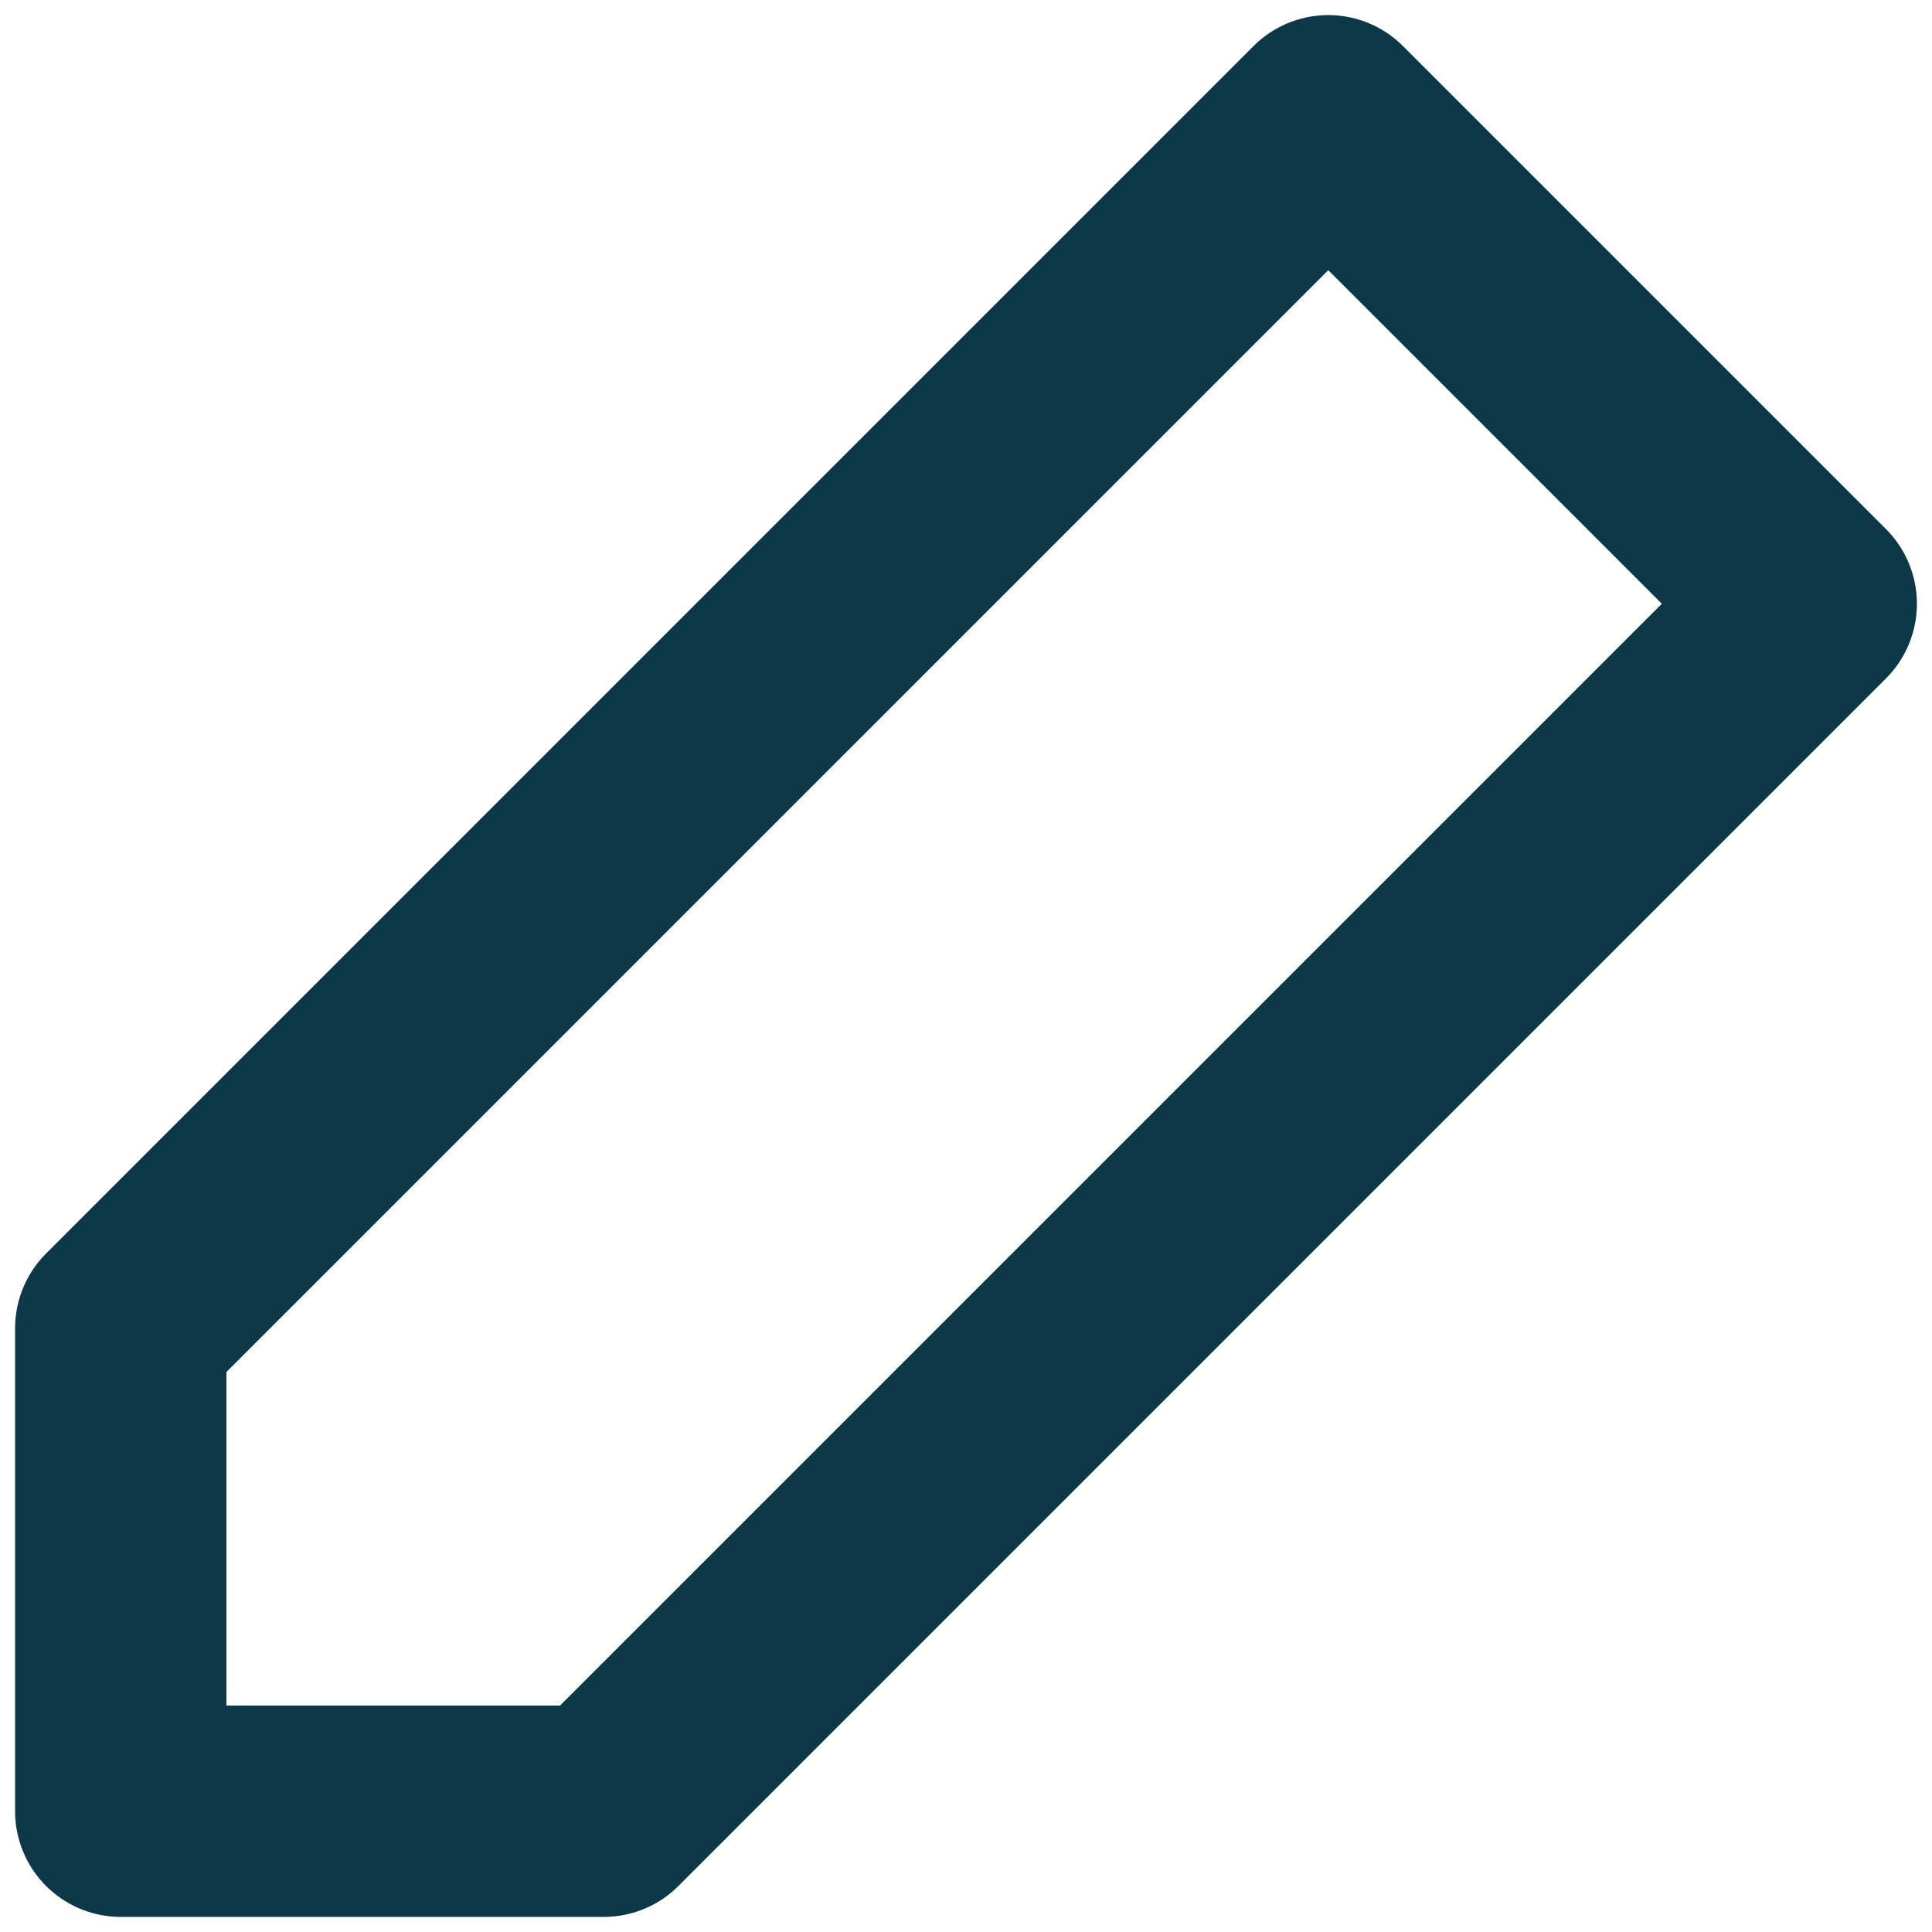
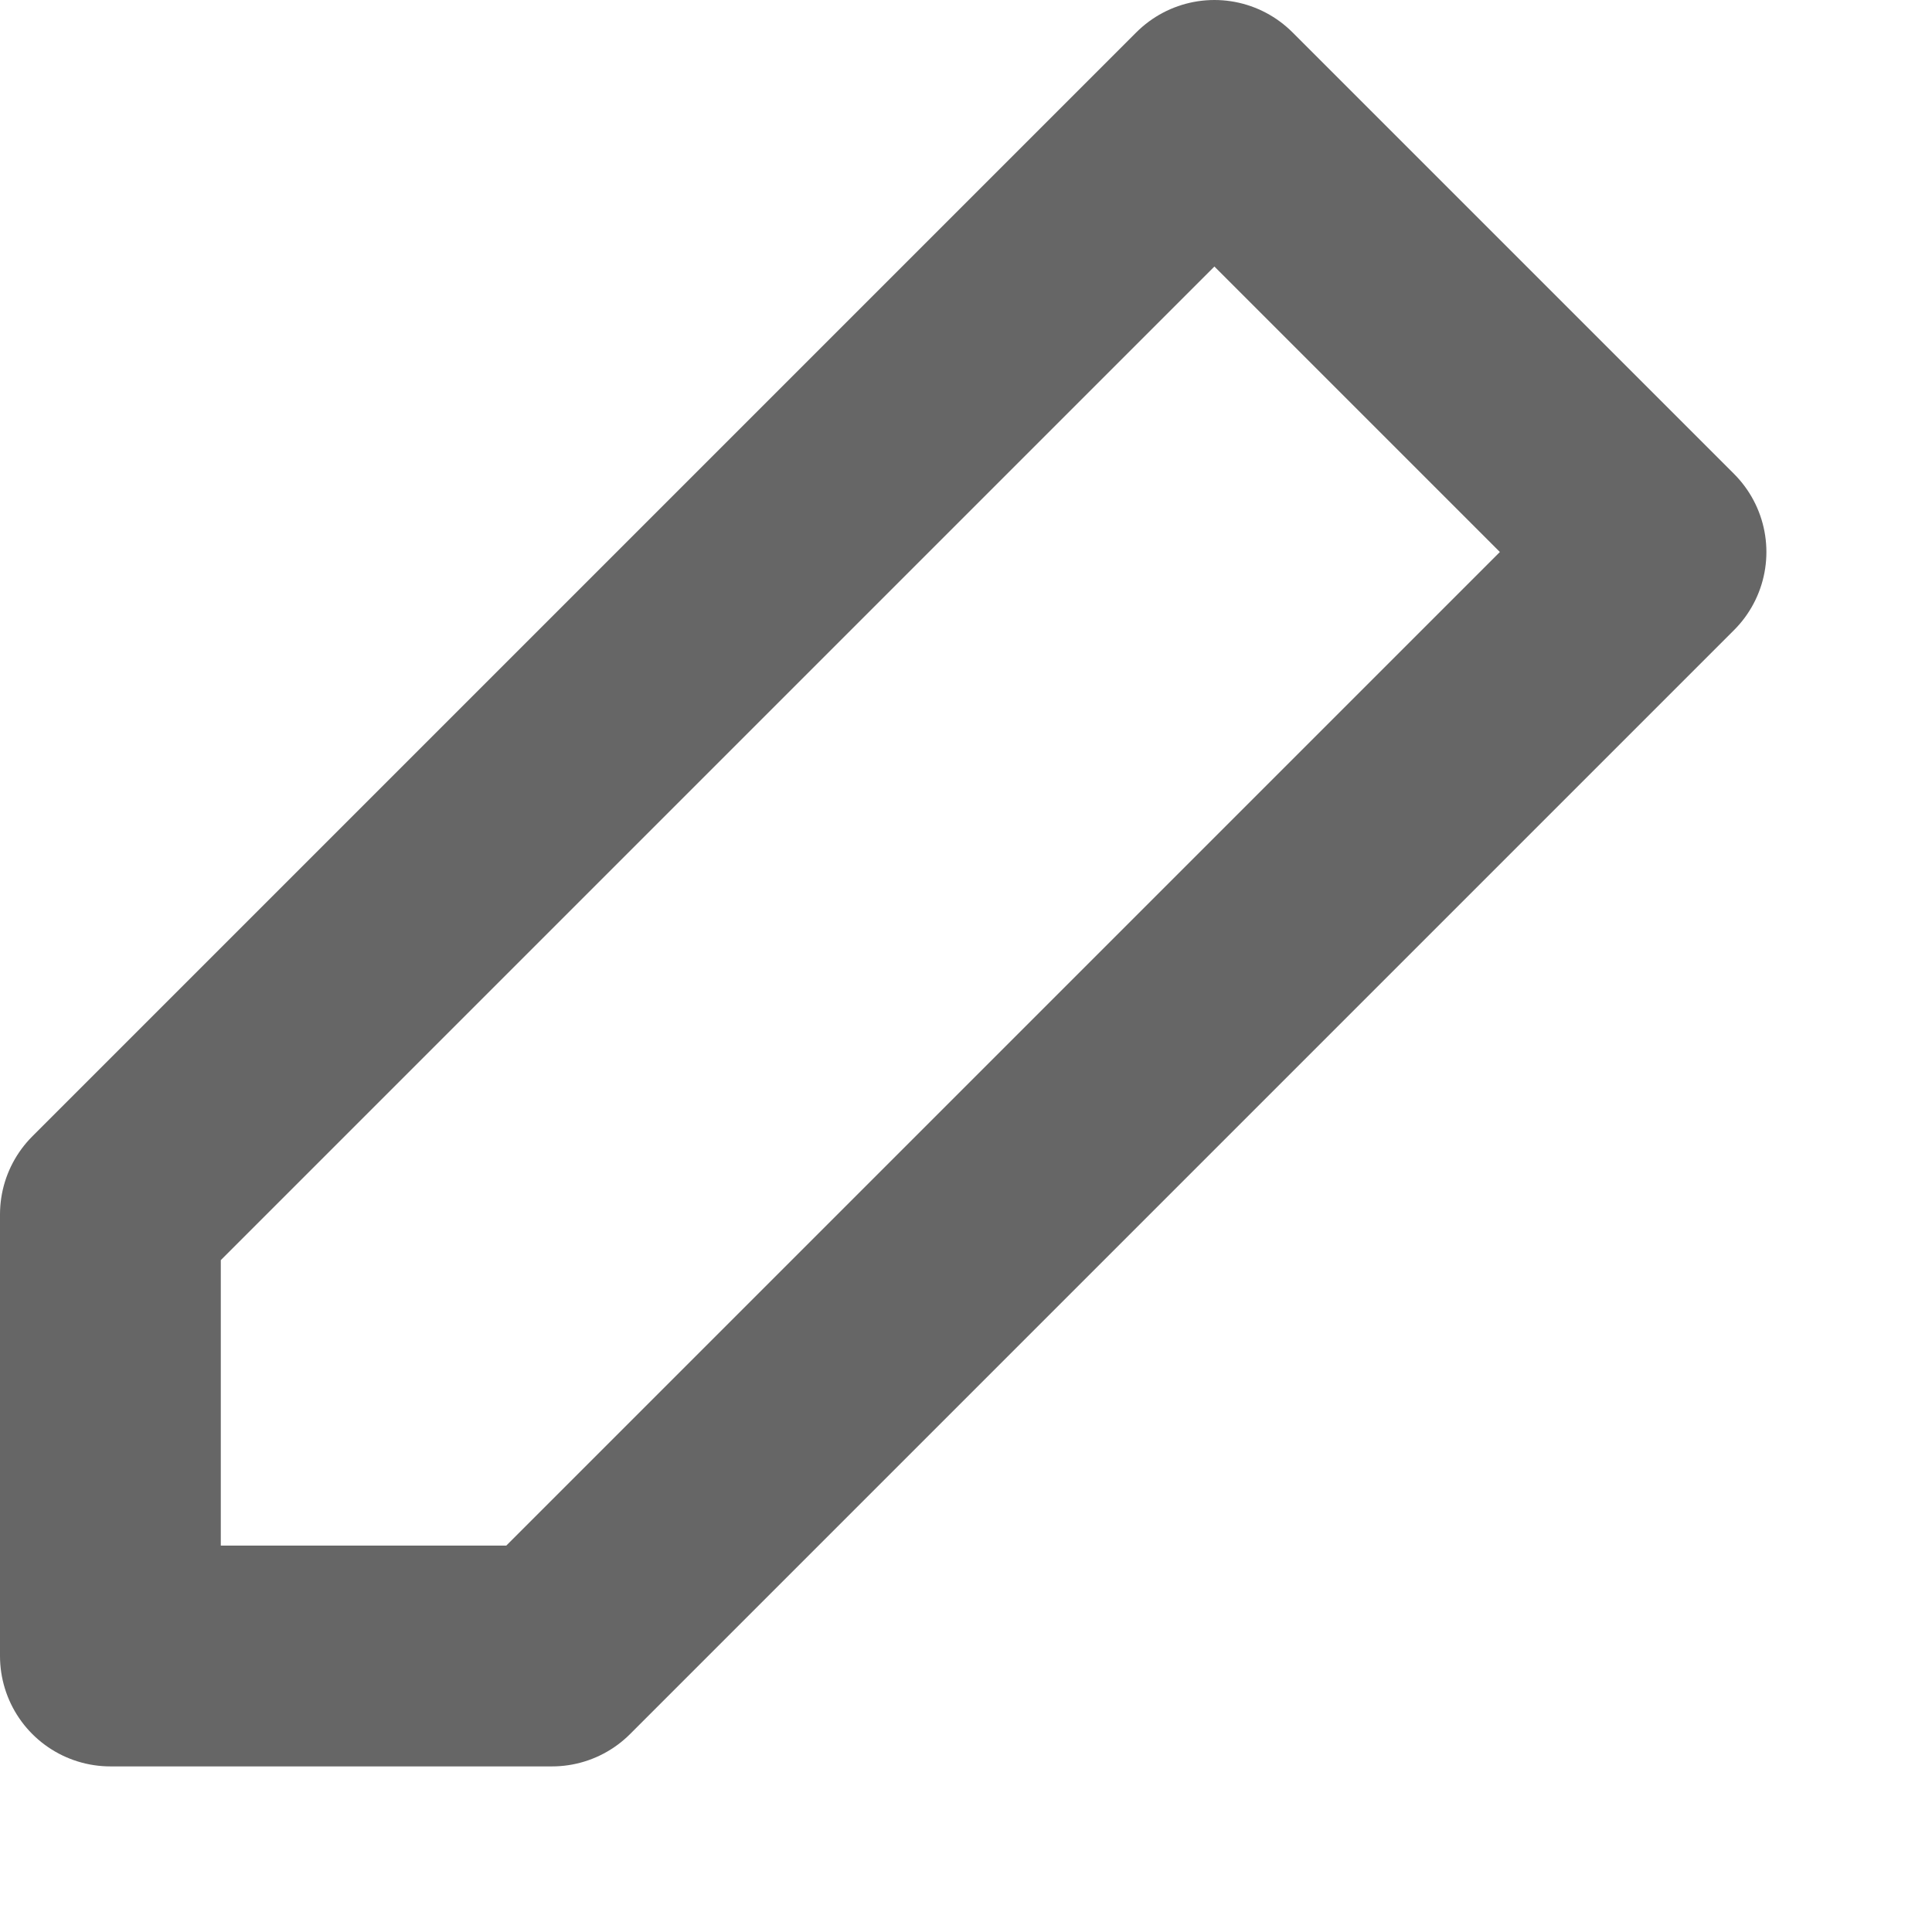
- <svg xmlns="http://www.w3.org/2000/svg" width="32" height="32" viewBox="0 0 32 32" fill="none">
-   <path d="M22 2L30 10L10 30H2V22L22 2Z" stroke="#0C3847" stroke-width="3.5" stroke-linecap="round" stroke-linejoin="round" />
+ <svg xmlns="http://www.w3.org/2000/svg" width="35" height="35" viewBox="0 0 35 35" fill="none">
+   <path d="M22 2L30 10L10 30H2V22L22 2Z" stroke="#666666" stroke-width="4" stroke-linecap="round" stroke-linejoin="round" />
</svg>
